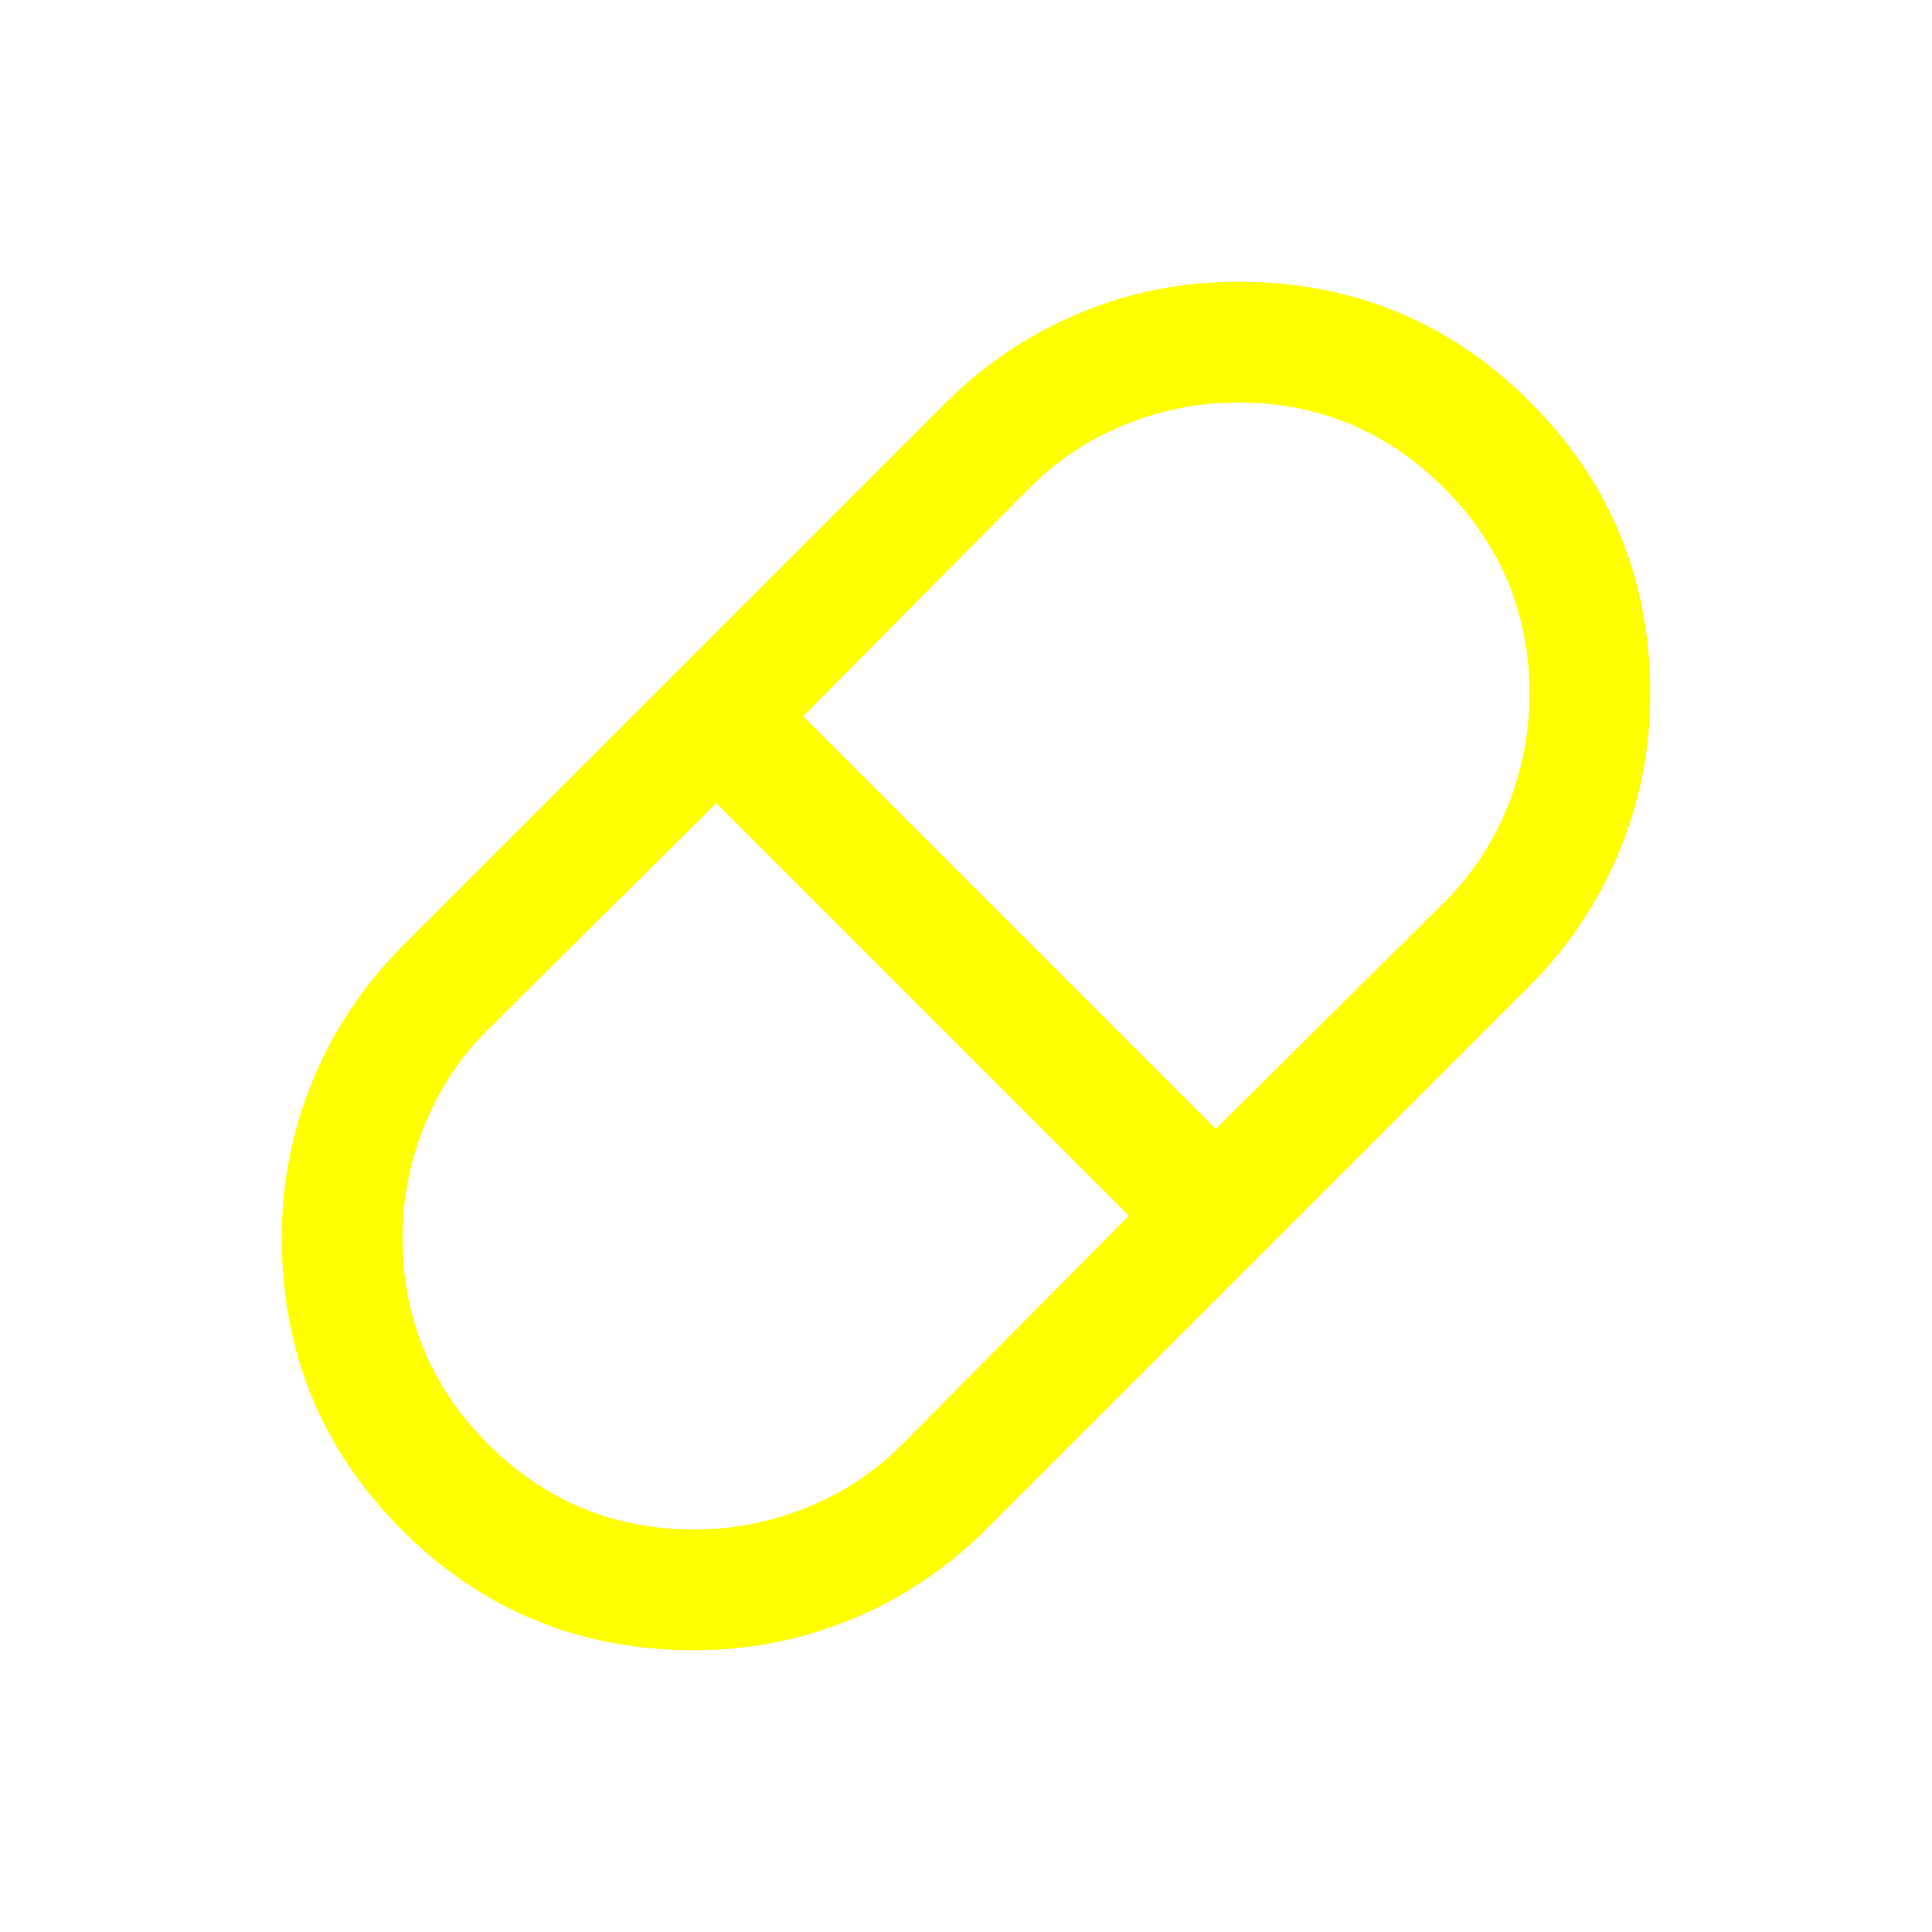
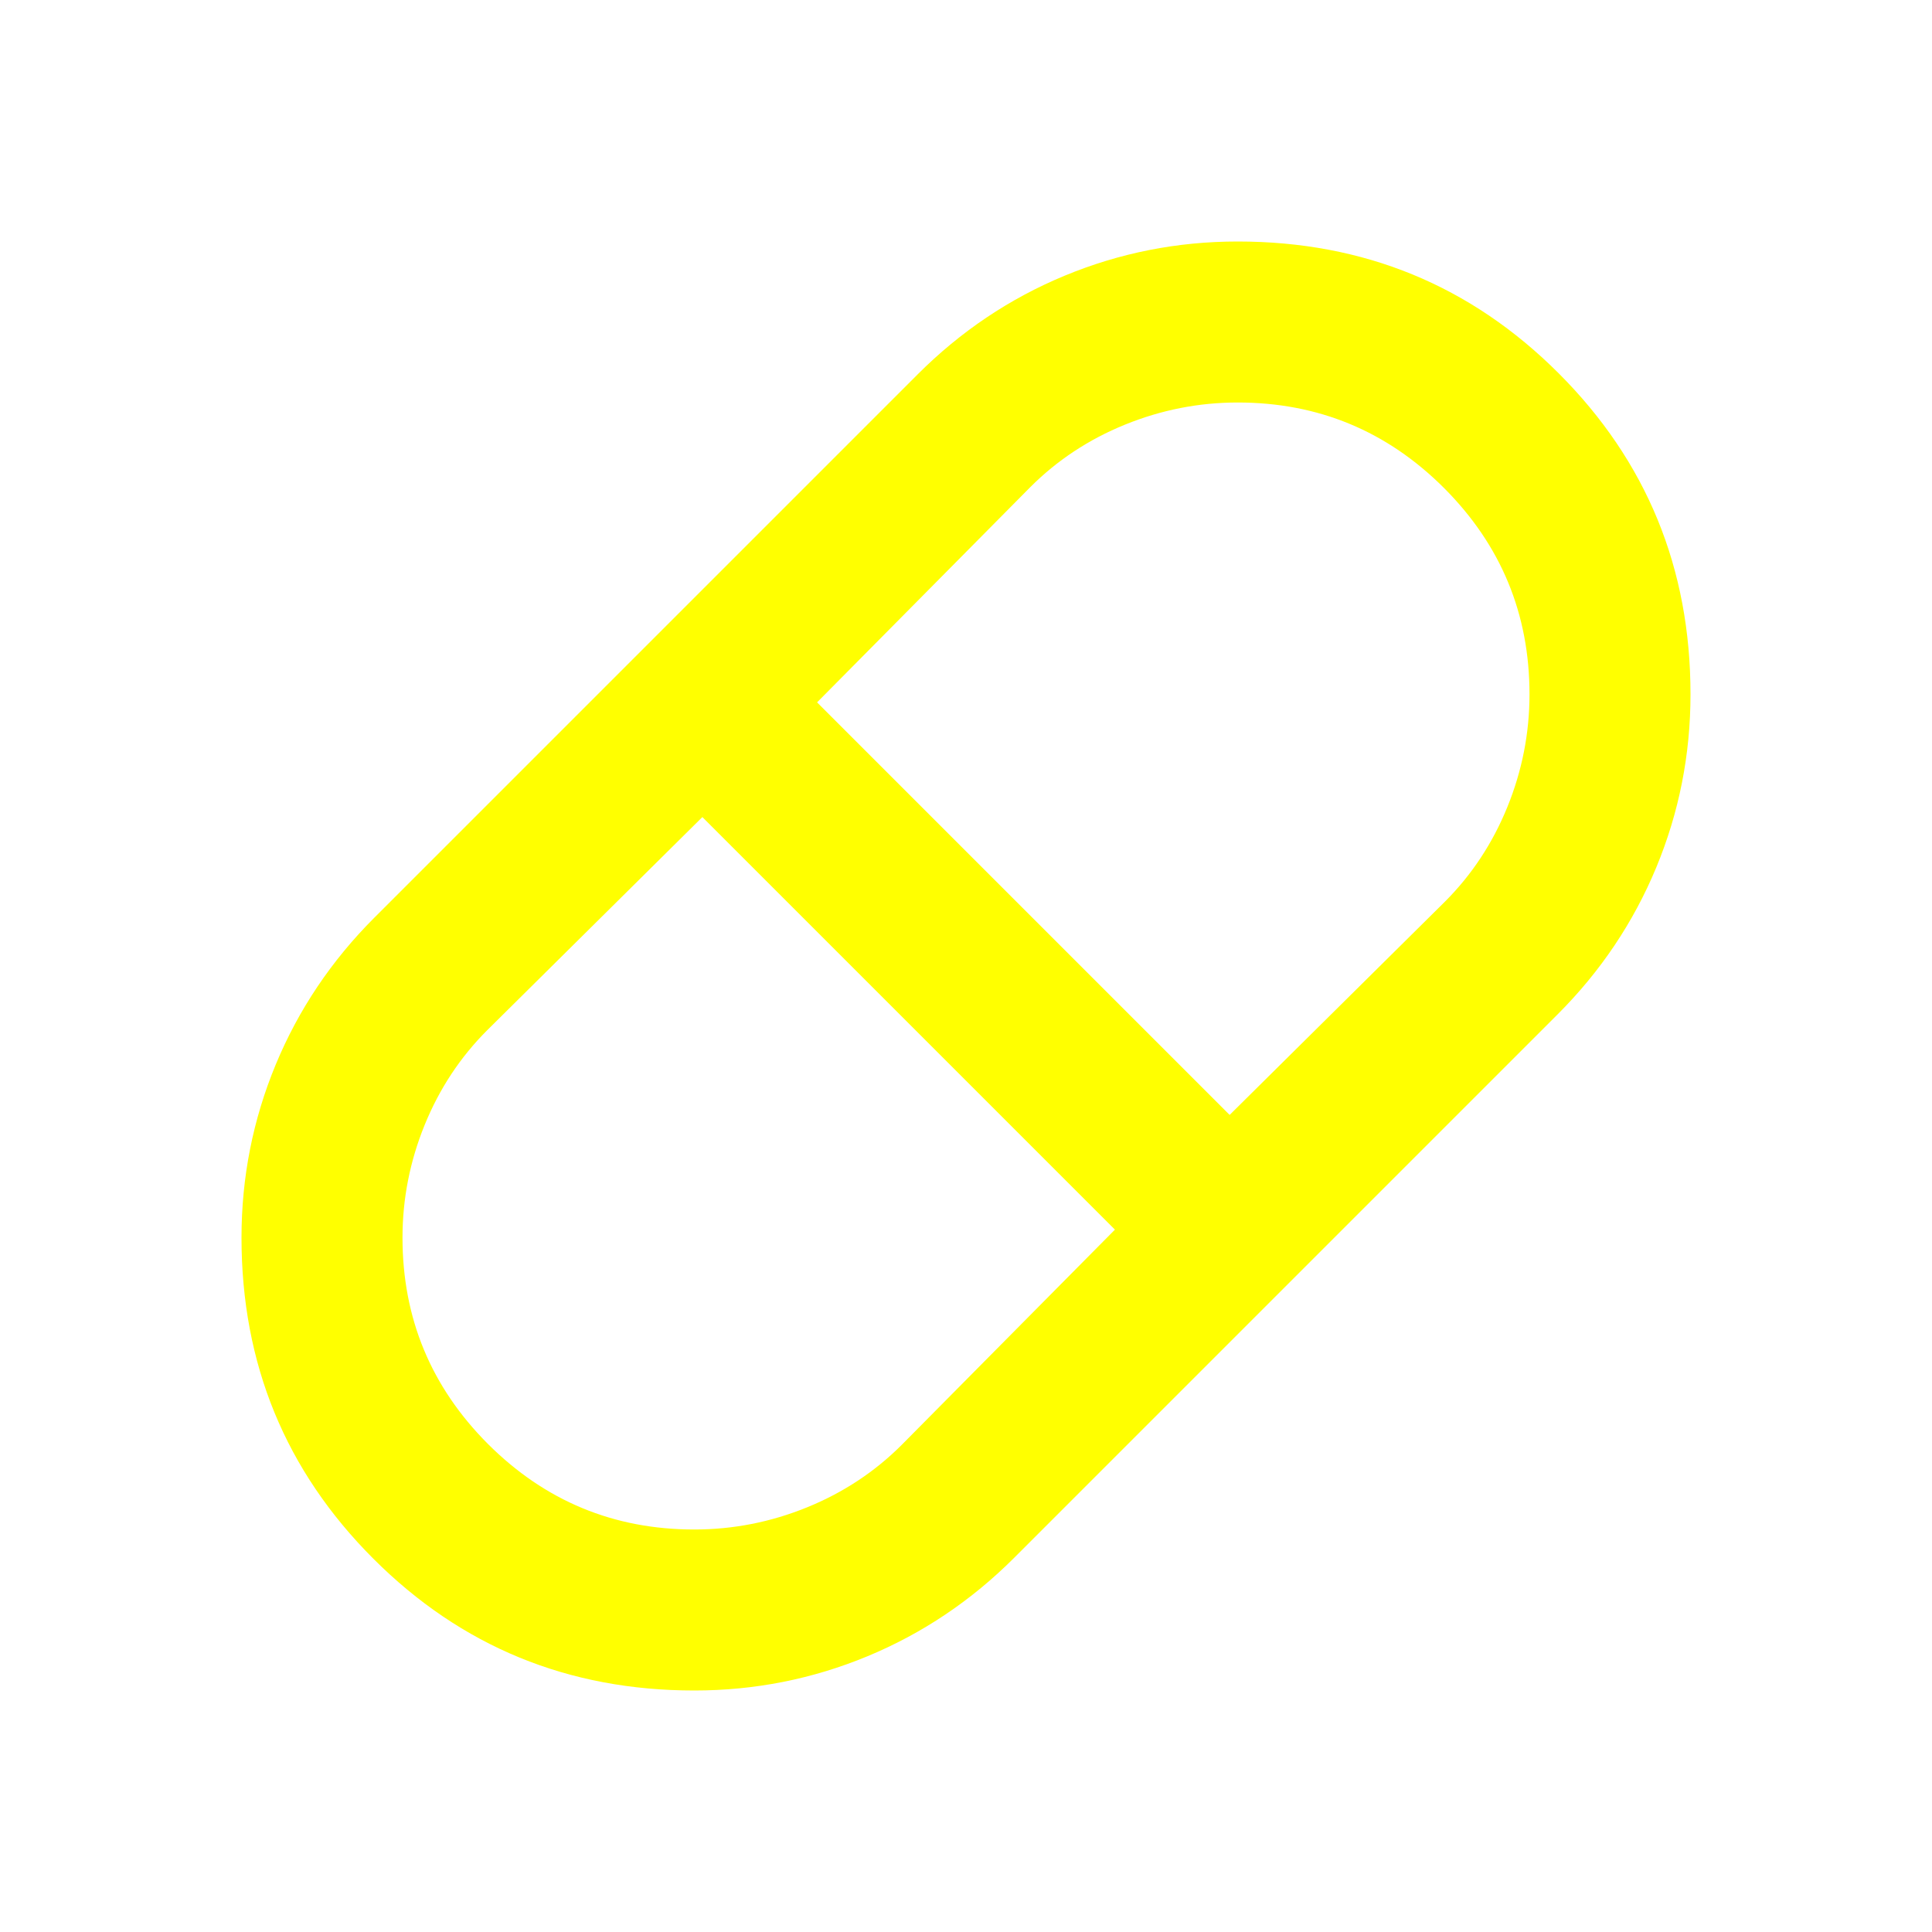
<svg xmlns="http://www.w3.org/2000/svg" width="24" height="24" viewBox="0 0 24 24" fill="none">
-   <mask id="mask0_483_1011" style="mask-type:alpha" maskUnits="userSpaceOnUse" x="0" y="0" width="24" height="24">
+   <mask id="mask0_782_504" style="mask-type:alpha" maskUnits="userSpaceOnUse" x="0" y="0" width="24" height="24">
    <rect width="24" height="24" fill="#D9D9D9" />
  </mask>
-   <g mask="url(#mask0_483_1011)">
-     <path d="M8.625 20.5C7.199 20.5 5.989 20.002 4.993 19.007C3.998 18.011 3.5 16.801 3.5 15.375C3.5 14.689 3.63 14.033 3.891 13.408C4.152 12.782 4.524 12.228 5.006 11.746L11.746 5.006C12.228 4.524 12.782 4.152 13.408 3.891C14.033 3.63 14.689 3.5 15.375 3.5C16.801 3.5 18.011 3.998 19.007 4.993C20.002 5.989 20.5 7.199 20.5 8.625C20.5 9.311 20.369 9.967 20.109 10.592C19.848 11.218 19.476 11.772 18.994 12.254L12.254 18.994C11.772 19.476 11.218 19.848 10.592 20.109C9.967 20.369 9.311 20.5 8.625 20.5ZM15.102 14.023L17.95 11.2C18.283 10.867 18.542 10.475 18.725 10.025C18.908 9.575 19 9.108 19 8.625C19 7.625 18.646 6.771 17.938 6.062C17.229 5.354 16.375 5 15.375 5C14.892 5 14.425 5.092 13.975 5.275C13.525 5.458 13.133 5.717 12.8 6.05L9.977 8.898L15.102 14.023ZM8.625 19C9.108 19 9.575 18.908 10.025 18.725C10.475 18.542 10.867 18.283 11.2 17.95L14.023 15.102L8.898 9.977L6.05 12.8C5.717 13.133 5.458 13.525 5.275 13.975C5.092 14.425 5 14.892 5 15.375C5 16.375 5.354 17.229 6.062 17.938C6.771 18.646 7.625 19 8.625 19Z" fill="#ff0" />
+   <g mask="url(#mask0_782_504)">
+     <path d="M8.625 21C7.058 21 5.729 20.454 4.638 19.363C3.546 18.271 3 16.942 3 15.375C3 14.625 3.142 13.908 3.425 13.225C3.708 12.542 4.117 11.933 4.65 11.4L11.4 4.65C11.933 4.117 12.542 3.708 13.225 3.425C13.908 3.142 14.625 3 15.375 3C16.942 3 18.271 3.546 19.363 4.638C20.454 5.729 21 7.058 21 8.625C21 9.375 20.858 10.092 20.575 10.775C20.292 11.458 19.883 12.067 19.35 12.6L12.6 19.35C12.067 19.883 11.458 20.292 10.775 20.575C10.092 20.858 9.375 21 8.625 21ZM15.275 13.85L17.95 11.2C18.283 10.867 18.542 10.475 18.725 10.025C18.908 9.575 19 9.108 19 8.625C19 7.625 18.646 6.771 17.938 6.062C17.229 5.354 16.375 5 15.375 5C14.892 5 14.425 5.092 13.975 5.275C13.525 5.458 13.133 5.717 12.8 6.05L10.15 8.725L15.275 13.85ZM8.625 19C9.108 19 9.575 18.908 10.025 18.725C10.475 18.542 10.867 18.283 11.2 17.95L13.85 15.275L8.725 10.15L6.05 12.8C5.717 13.133 5.458 13.525 5.275 13.975C5.092 14.425 5 14.892 5 15.375C5 16.375 5.354 17.229 6.062 17.938C6.771 18.646 7.625 19 8.625 19Z" fill="#ff0" />
  </g>
</svg>
